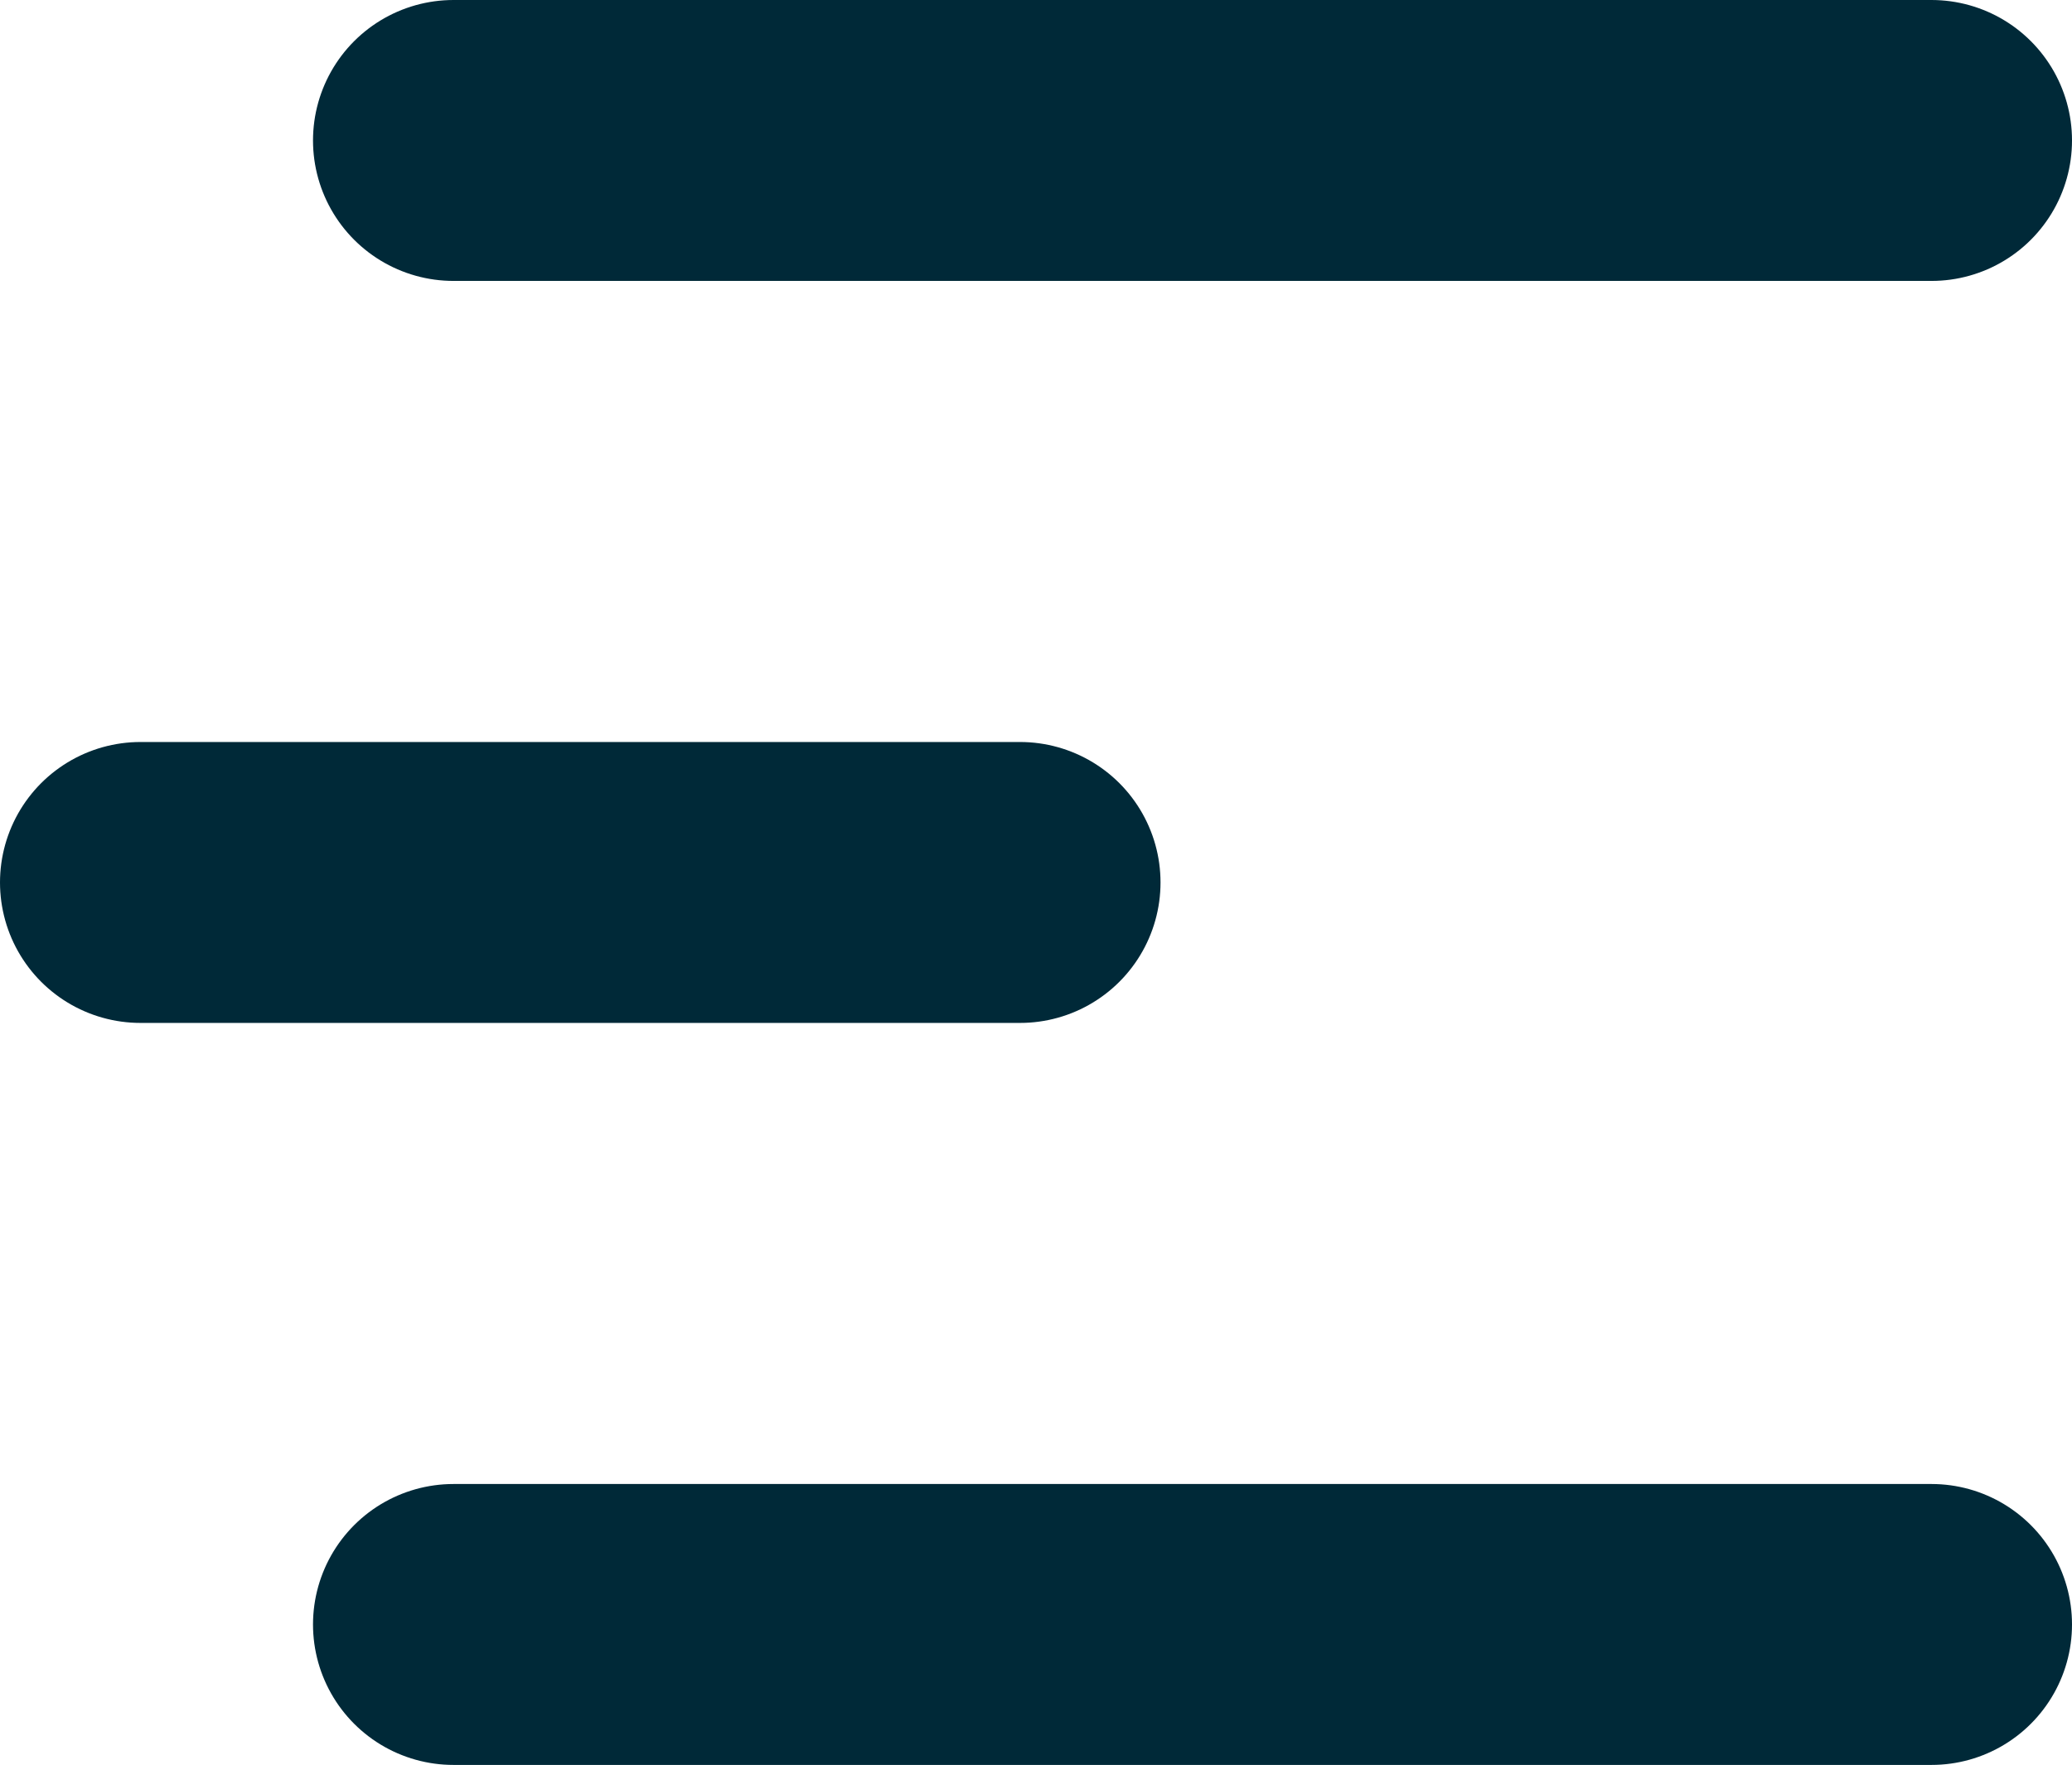
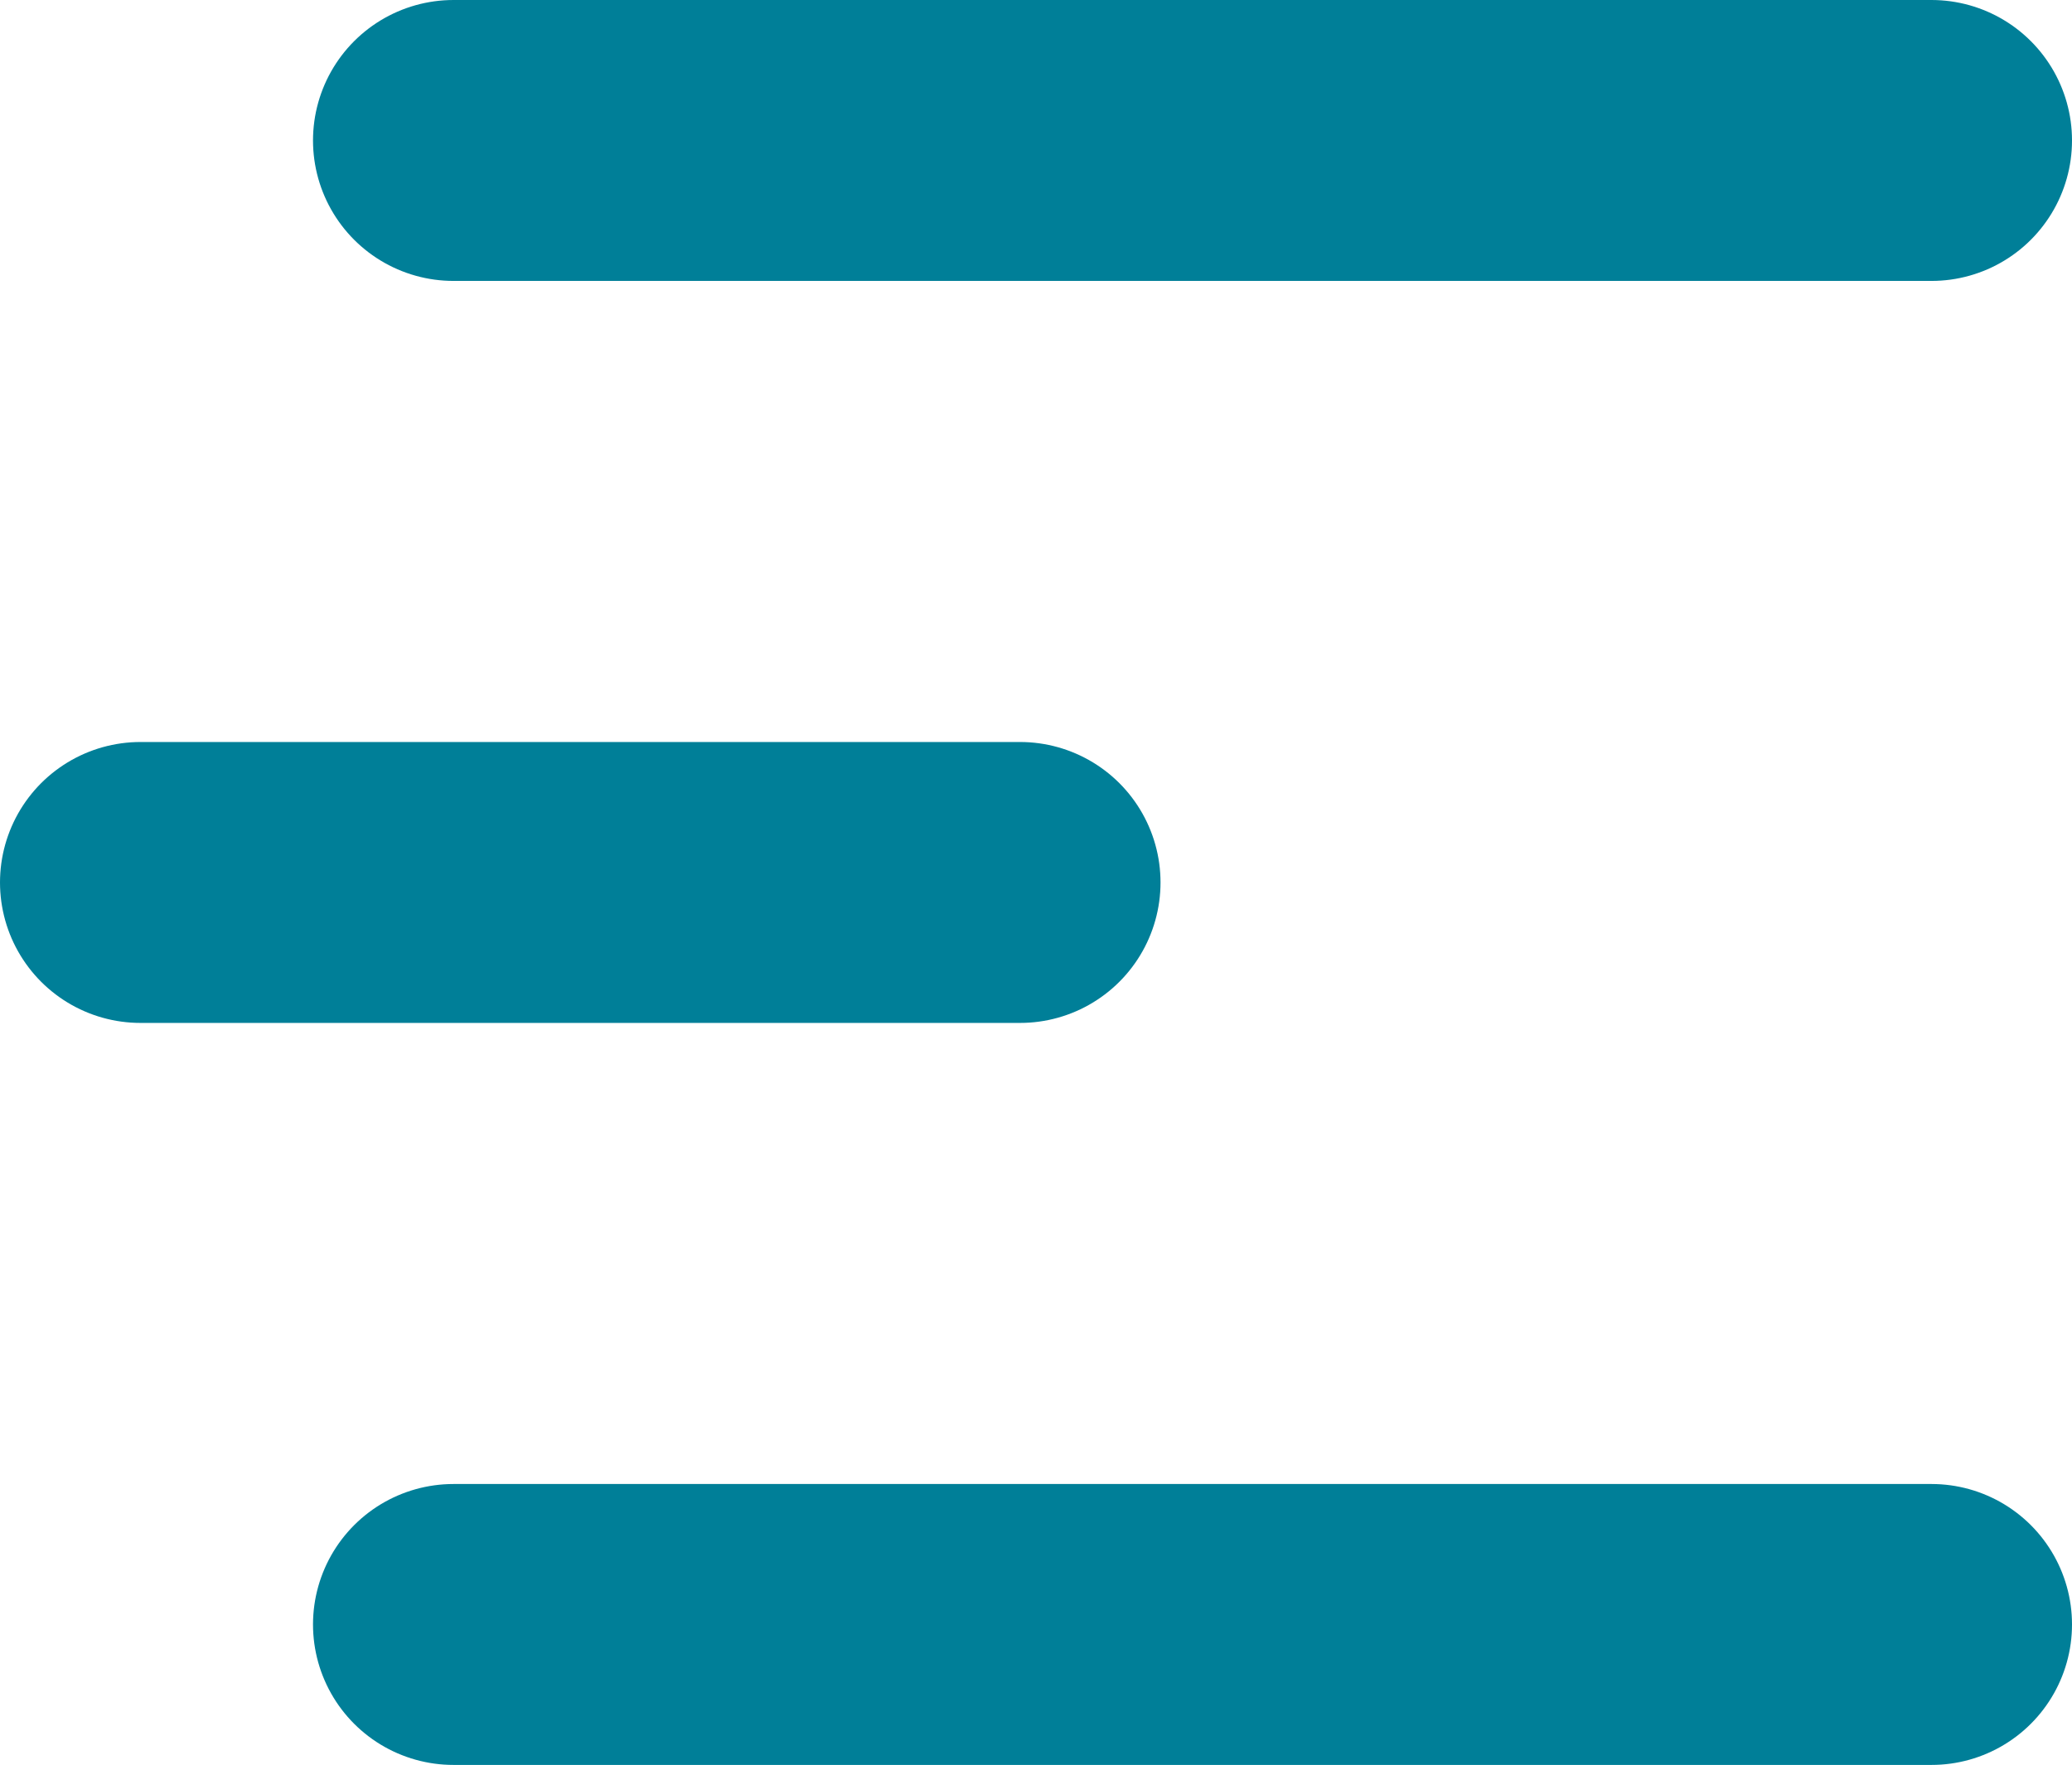
<svg xmlns="http://www.w3.org/2000/svg" width="22.123" height="18.848" viewBox="0 0 22.123 18.848">
  <g id="Menu_Button" data-name="Menu Button" transform="translate(-229.609 -98.231)">
-     <line id="Line_4" data-name="Line 4" x2="15.781" transform="translate(234.451 99.731)" fill="none" stroke="#002938" stroke-linecap="round" stroke-width="3" />
-     <line id="Line_5" data-name="Line 5" x2="9.391" transform="translate(231.109 107.655)" fill="none" stroke="#002938" stroke-linecap="round" stroke-width="3" />
-     <line id="Line_6" data-name="Line 6" x2="15.781" transform="translate(234.451 115.579)" fill="none" stroke="#002938" stroke-linecap="round" stroke-width="3" />
+     <line id="Line_4" data-name="Line 4" x2="15.781" transform="translate(234.451 99.731)" fill="none" stroke="#007f98" stroke-linecap="round" stroke-width="3" />
+     <line id="Line_5" data-name="Line 5" x2="9.391" transform="translate(231.109 107.655)" fill="none" stroke="#007f98" stroke-linecap="round" stroke-width="3" />
+     <line id="Line_6" data-name="Line 6" x2="15.781" transform="translate(234.451 115.579)" fill="none" stroke="#007f98" stroke-linecap="round" stroke-width="3" />
  </g>
</svg>
